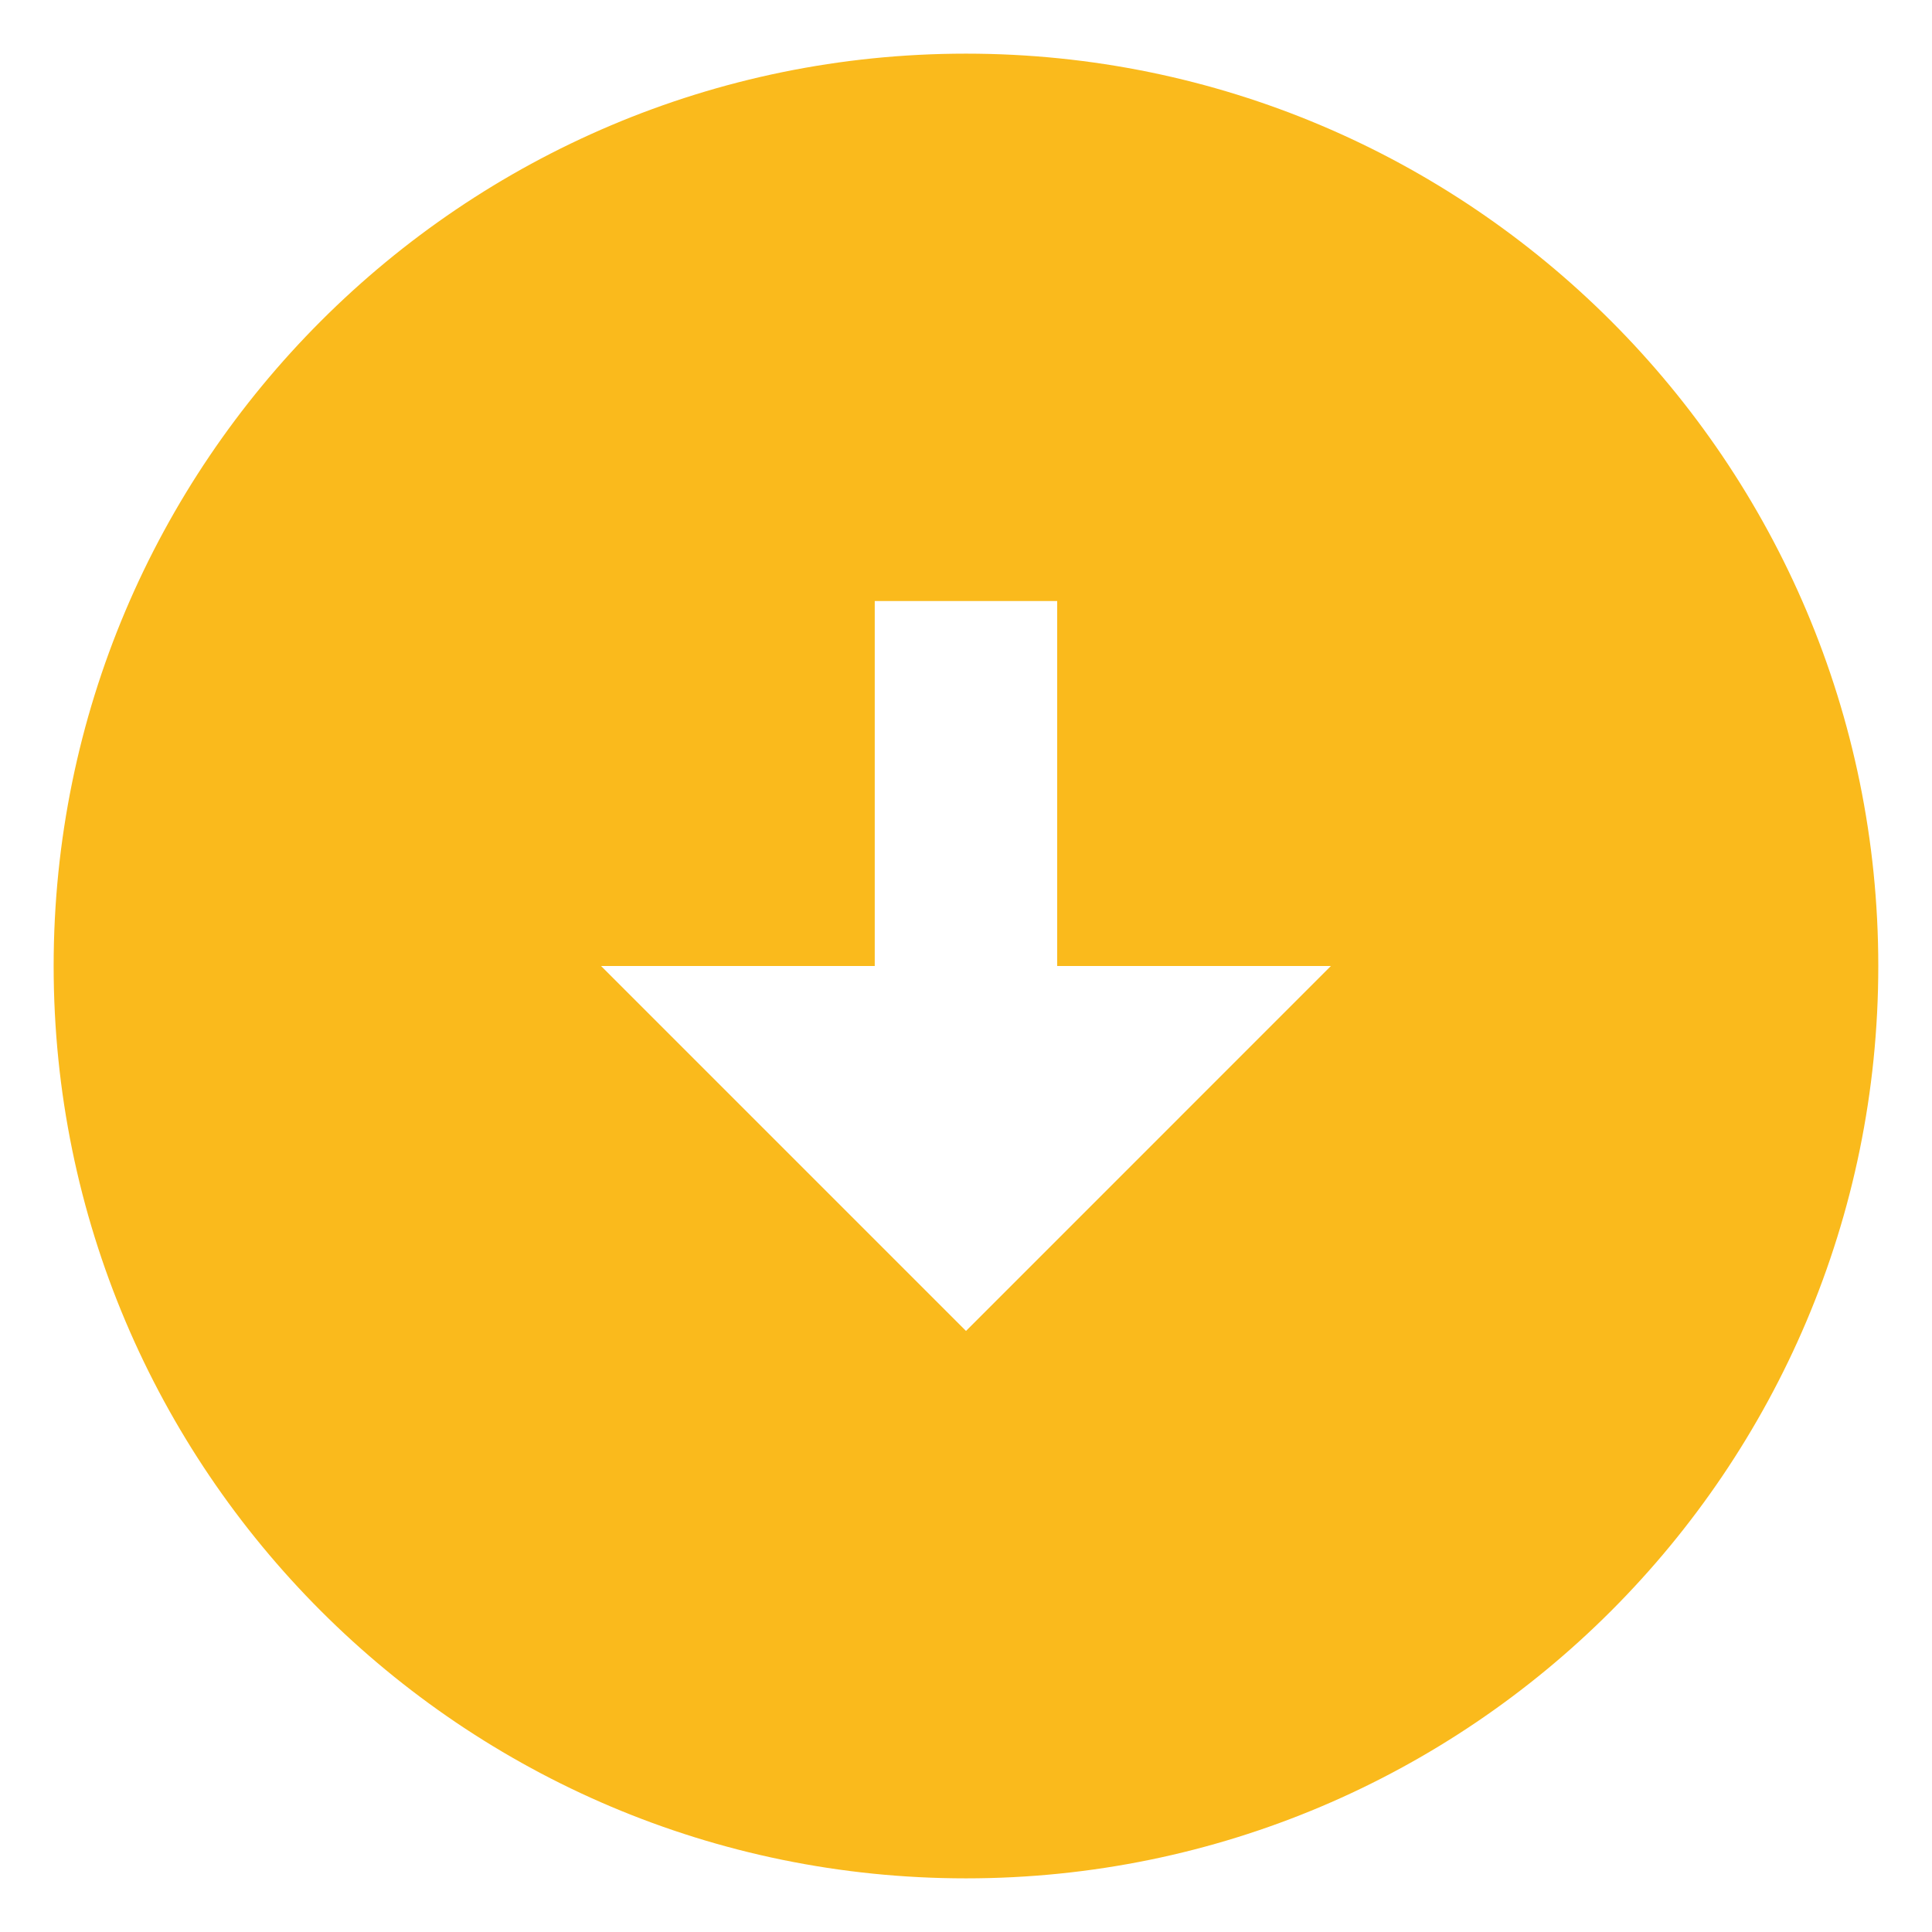
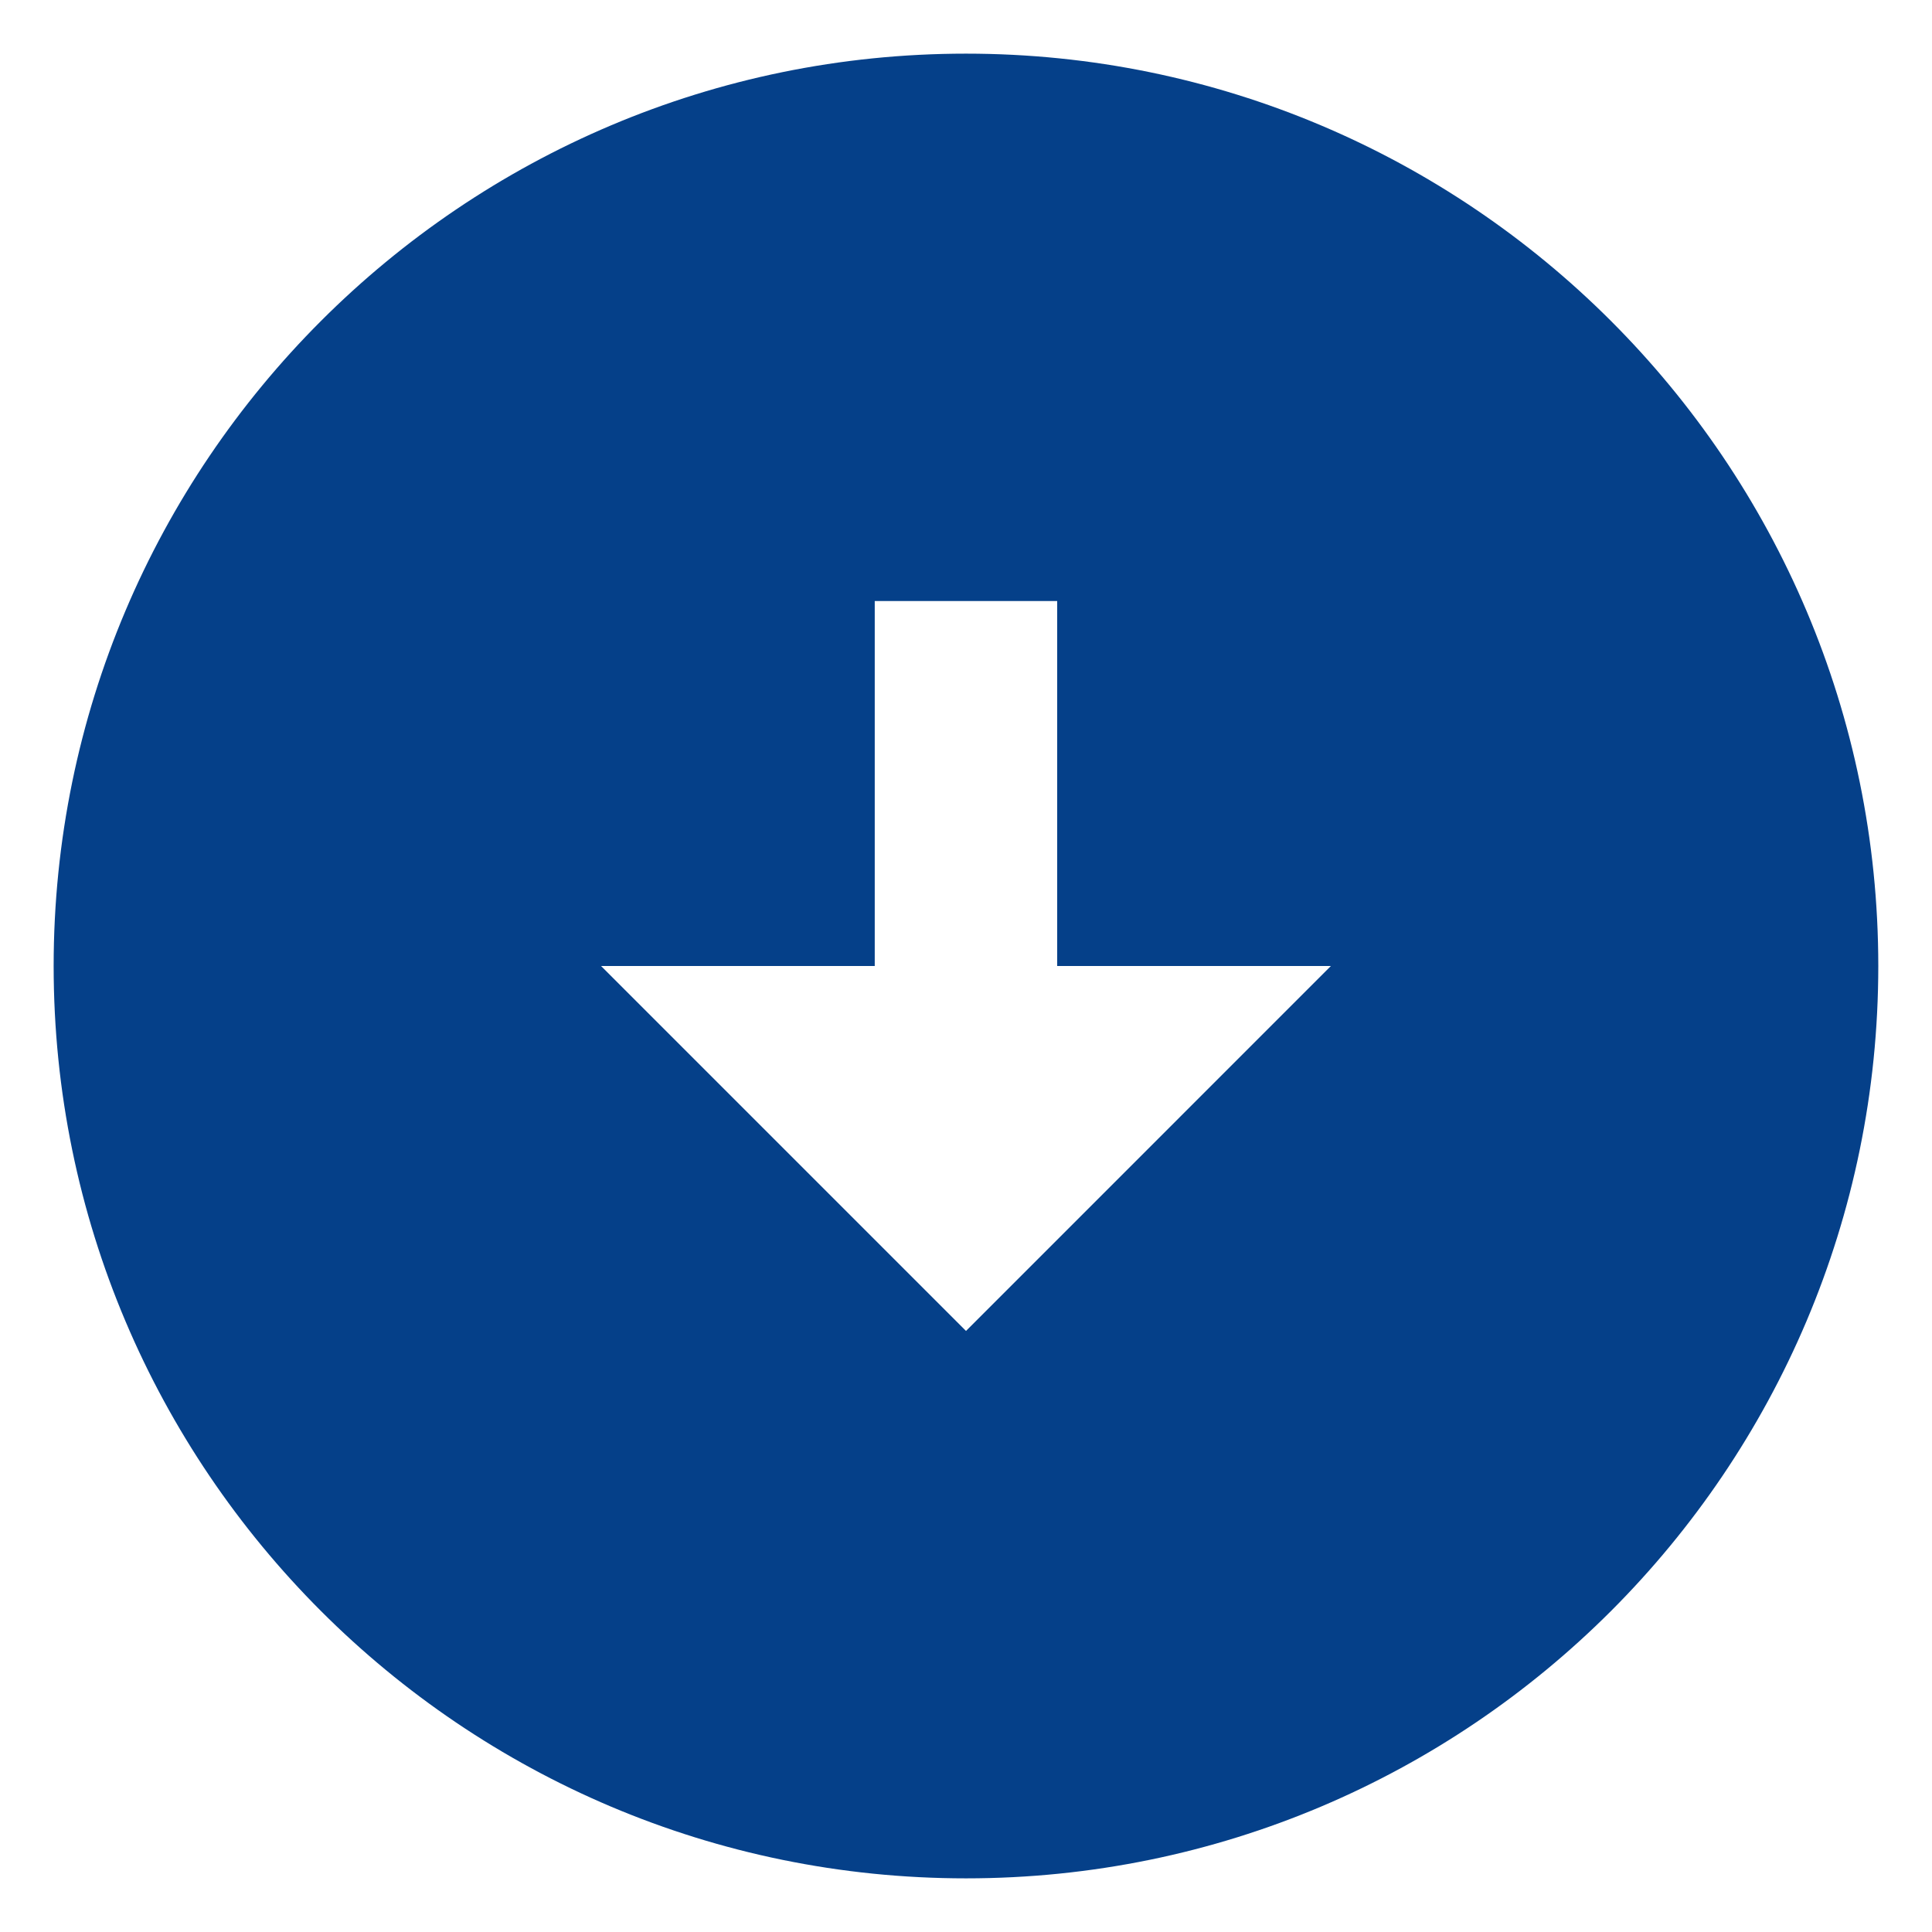
<svg xmlns="http://www.w3.org/2000/svg" width="30" height="30" viewBox="0 0 30 30" fill="none">
-   <path d="M15 29.167C22.82 29.167 29.166 22.82 29.166 15C29.166 7.18 22.82 0.833 15 0.833C7.18 0.833 0.833 7.18 0.833 15C0.833 22.82 7.18 29.167 15 29.167ZM16.416 15H20.666L15 20.667L9.333 15H13.583V9.333H16.416V15Z" fill="#FABA1C" />
+   <path d="M15 29.167C22.82 29.167 29.166 22.82 29.166 15C29.166 7.18 22.82 0.833 15 0.833C7.18 0.833 0.833 7.18 0.833 15C0.833 22.82 7.18 29.167 15 29.167ZM16.416 15H20.666L15 20.667L9.333 15H13.583V9.333H16.416V15Z" fill="#054089" />
</svg>
